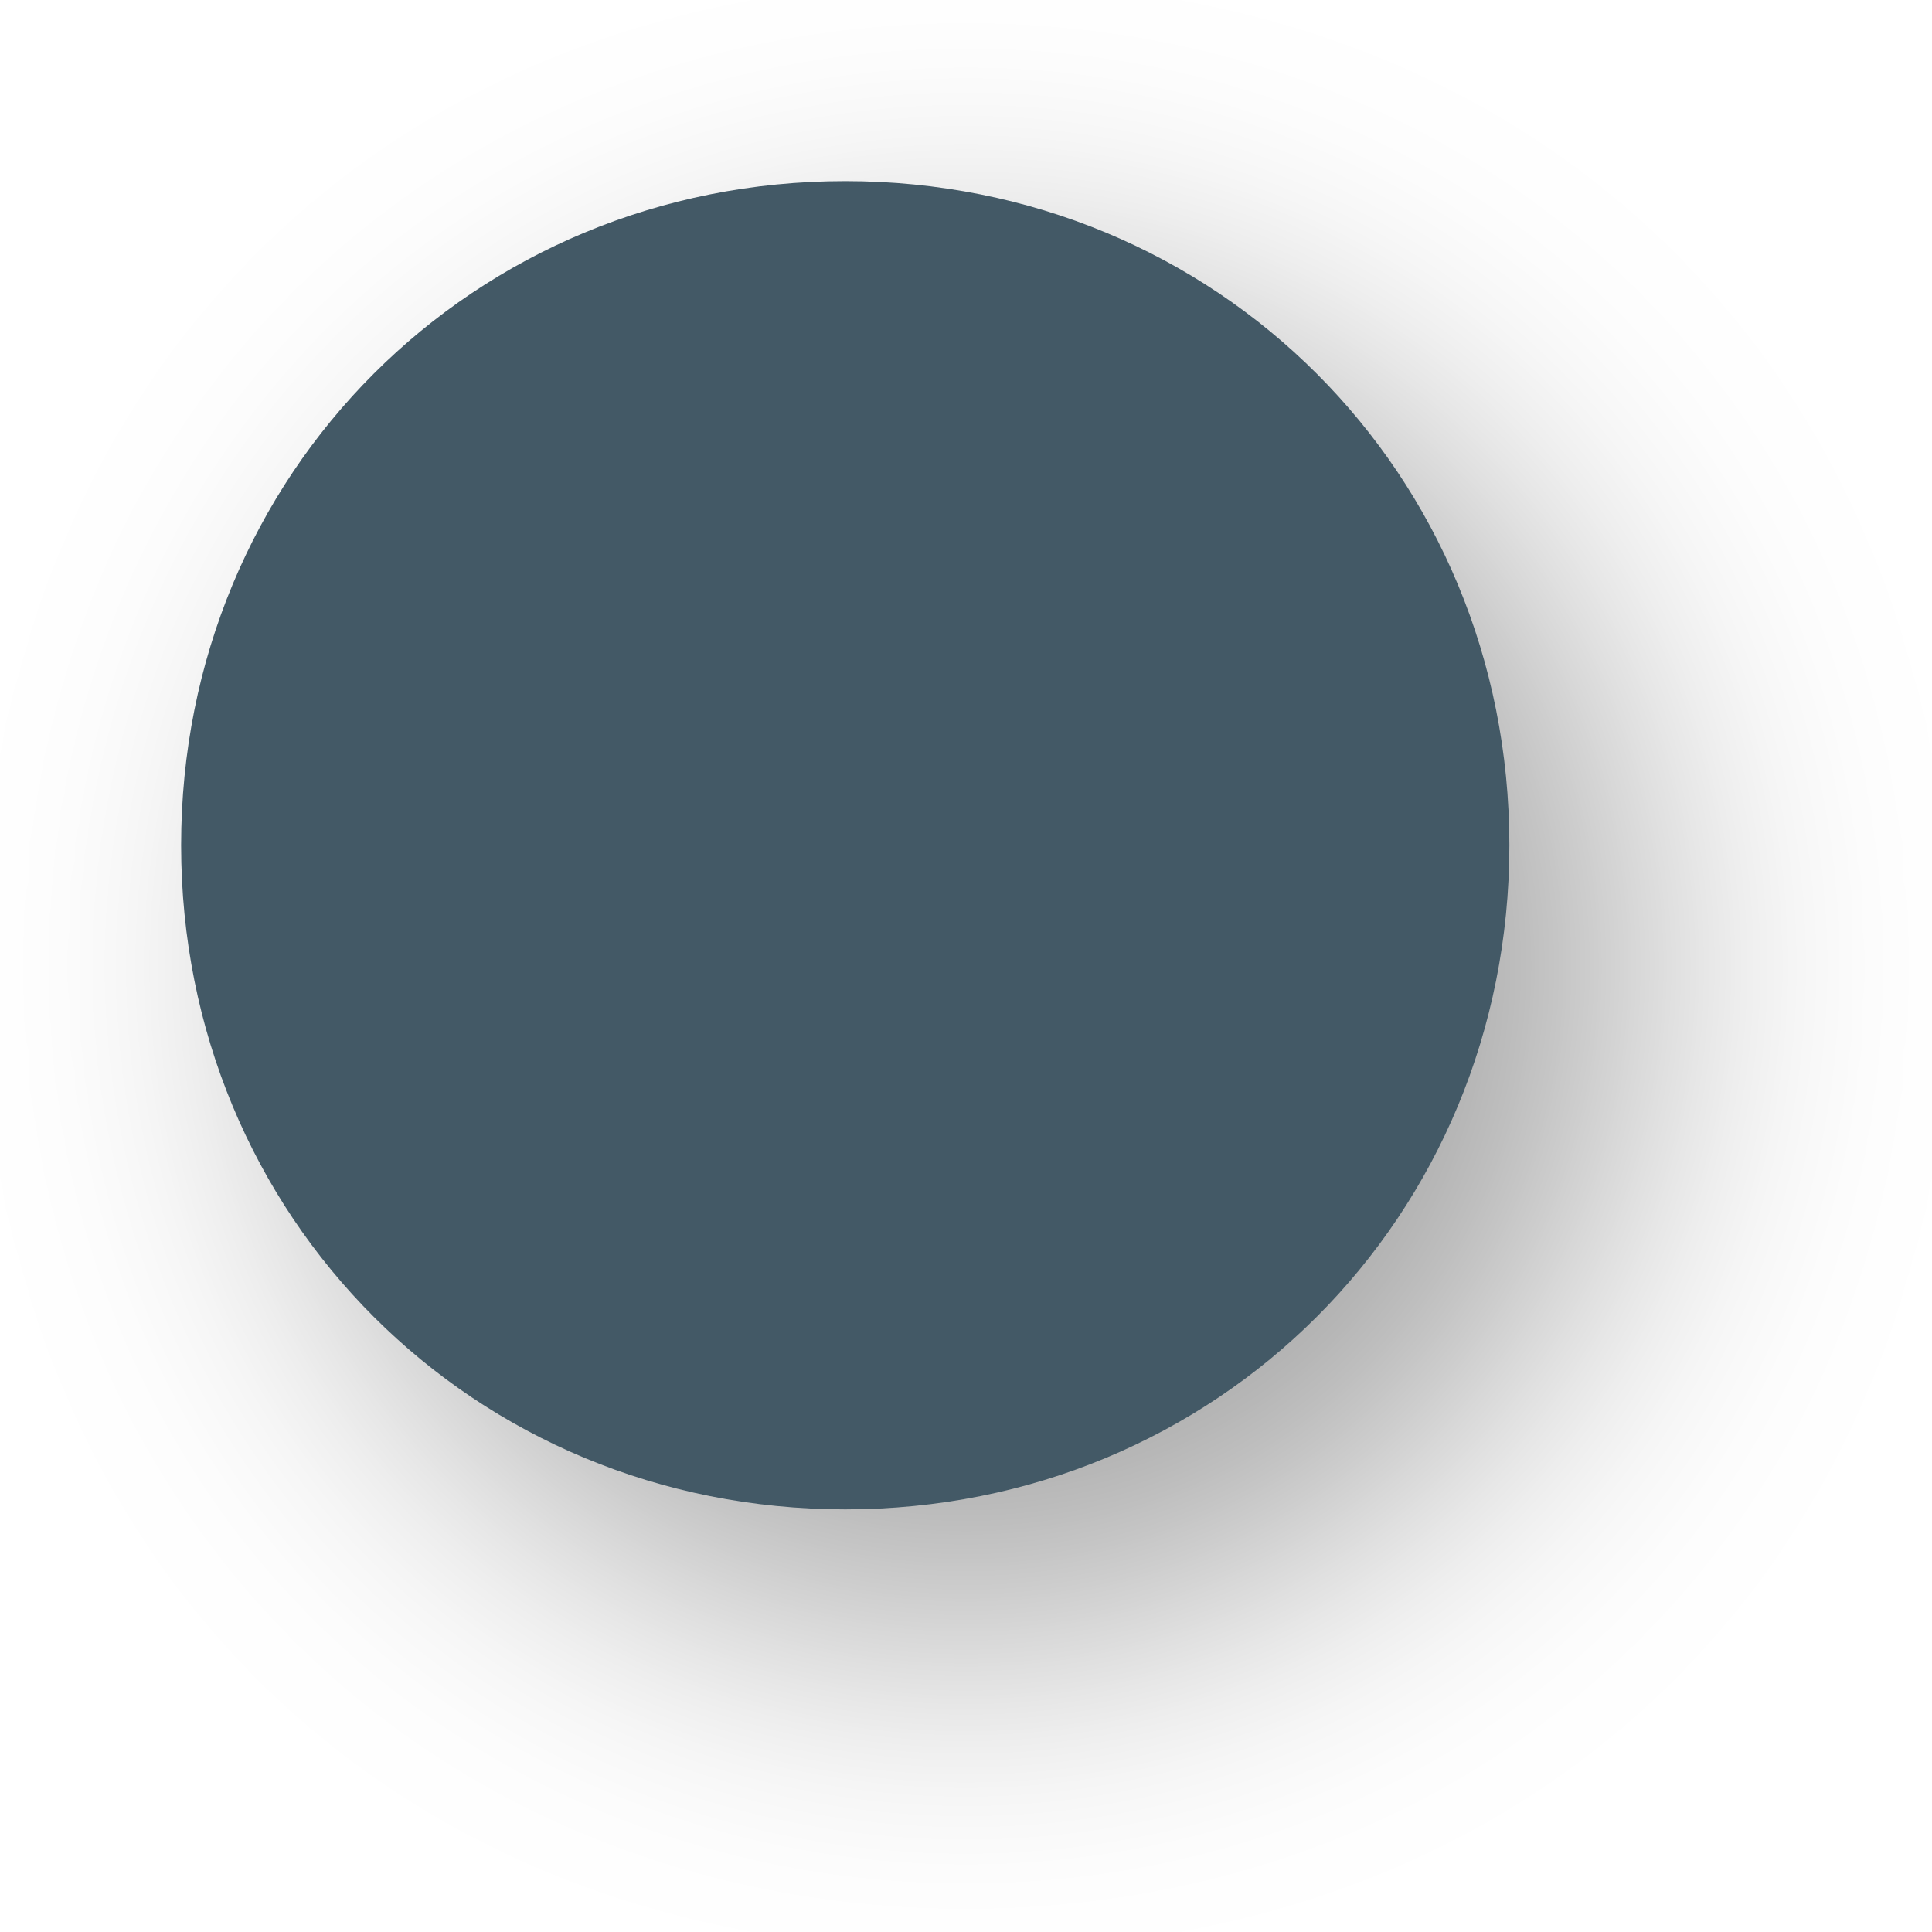
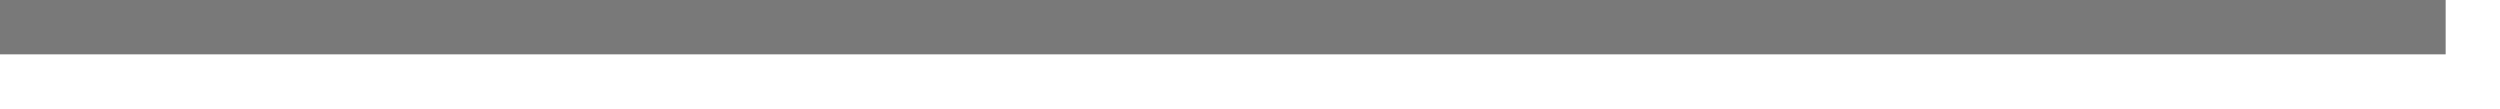
- <svg xmlns="http://www.w3.org/2000/svg" xmlns:xlink="http://www.w3.org/1999/xlink" version="1.1" width="32px" height="32px">
-   <defs>
-     <filter x="129px" y="83px" width="32px" height="32px" filterUnits="userSpaceOnUse" id="filter1482">
-       <feOffset dx="2" dy="2" in="SourceAlpha" result="shadowOffsetInner" />
-       <feGaussianBlur stdDeviation="2.5" in="shadowOffsetInner" result="shadowGaussian" />
-       <feComposite in2="shadowGaussian" operator="atop" in="SourceAlpha" result="shadowComposite" />
-       <feColorMatrix type="matrix" values="0 0 0 0 0  0 0 0 0 0  0 0 0 0 0  0 0 0 0.349 0  " in="shadowComposite" />
-     </filter>
-     <g id="widget1483">
-       <path d="M 143 86  C 149.16 86  154 90.84  154 97  C 154 103.16  149.16 108  143 108  C 136.84 108  132 103.16  132 97  C 132 90.84  136.84 86  143 86  Z " fill-rule="nonzero" fill="#435966" stroke="none" />
-     </g>
-   </defs>
-   <g transform="matrix(1 0 0 1 -129 -83 )">
-     <use xlink:href="#widget1483" filter="url(#filter1482)" />
-     <use xlink:href="#widget1483" />
+ <svg xmlns="http://www.w3.org/2000/svg" version="1.1" width="46px" height="2px">
+   <g transform="matrix(1 0 0 1 -294 -51 )">
+     <path d="M 294 51.5  L 339 51.5  " stroke-width="1" stroke="#797979" fill="none" />
  </g>
</svg>
